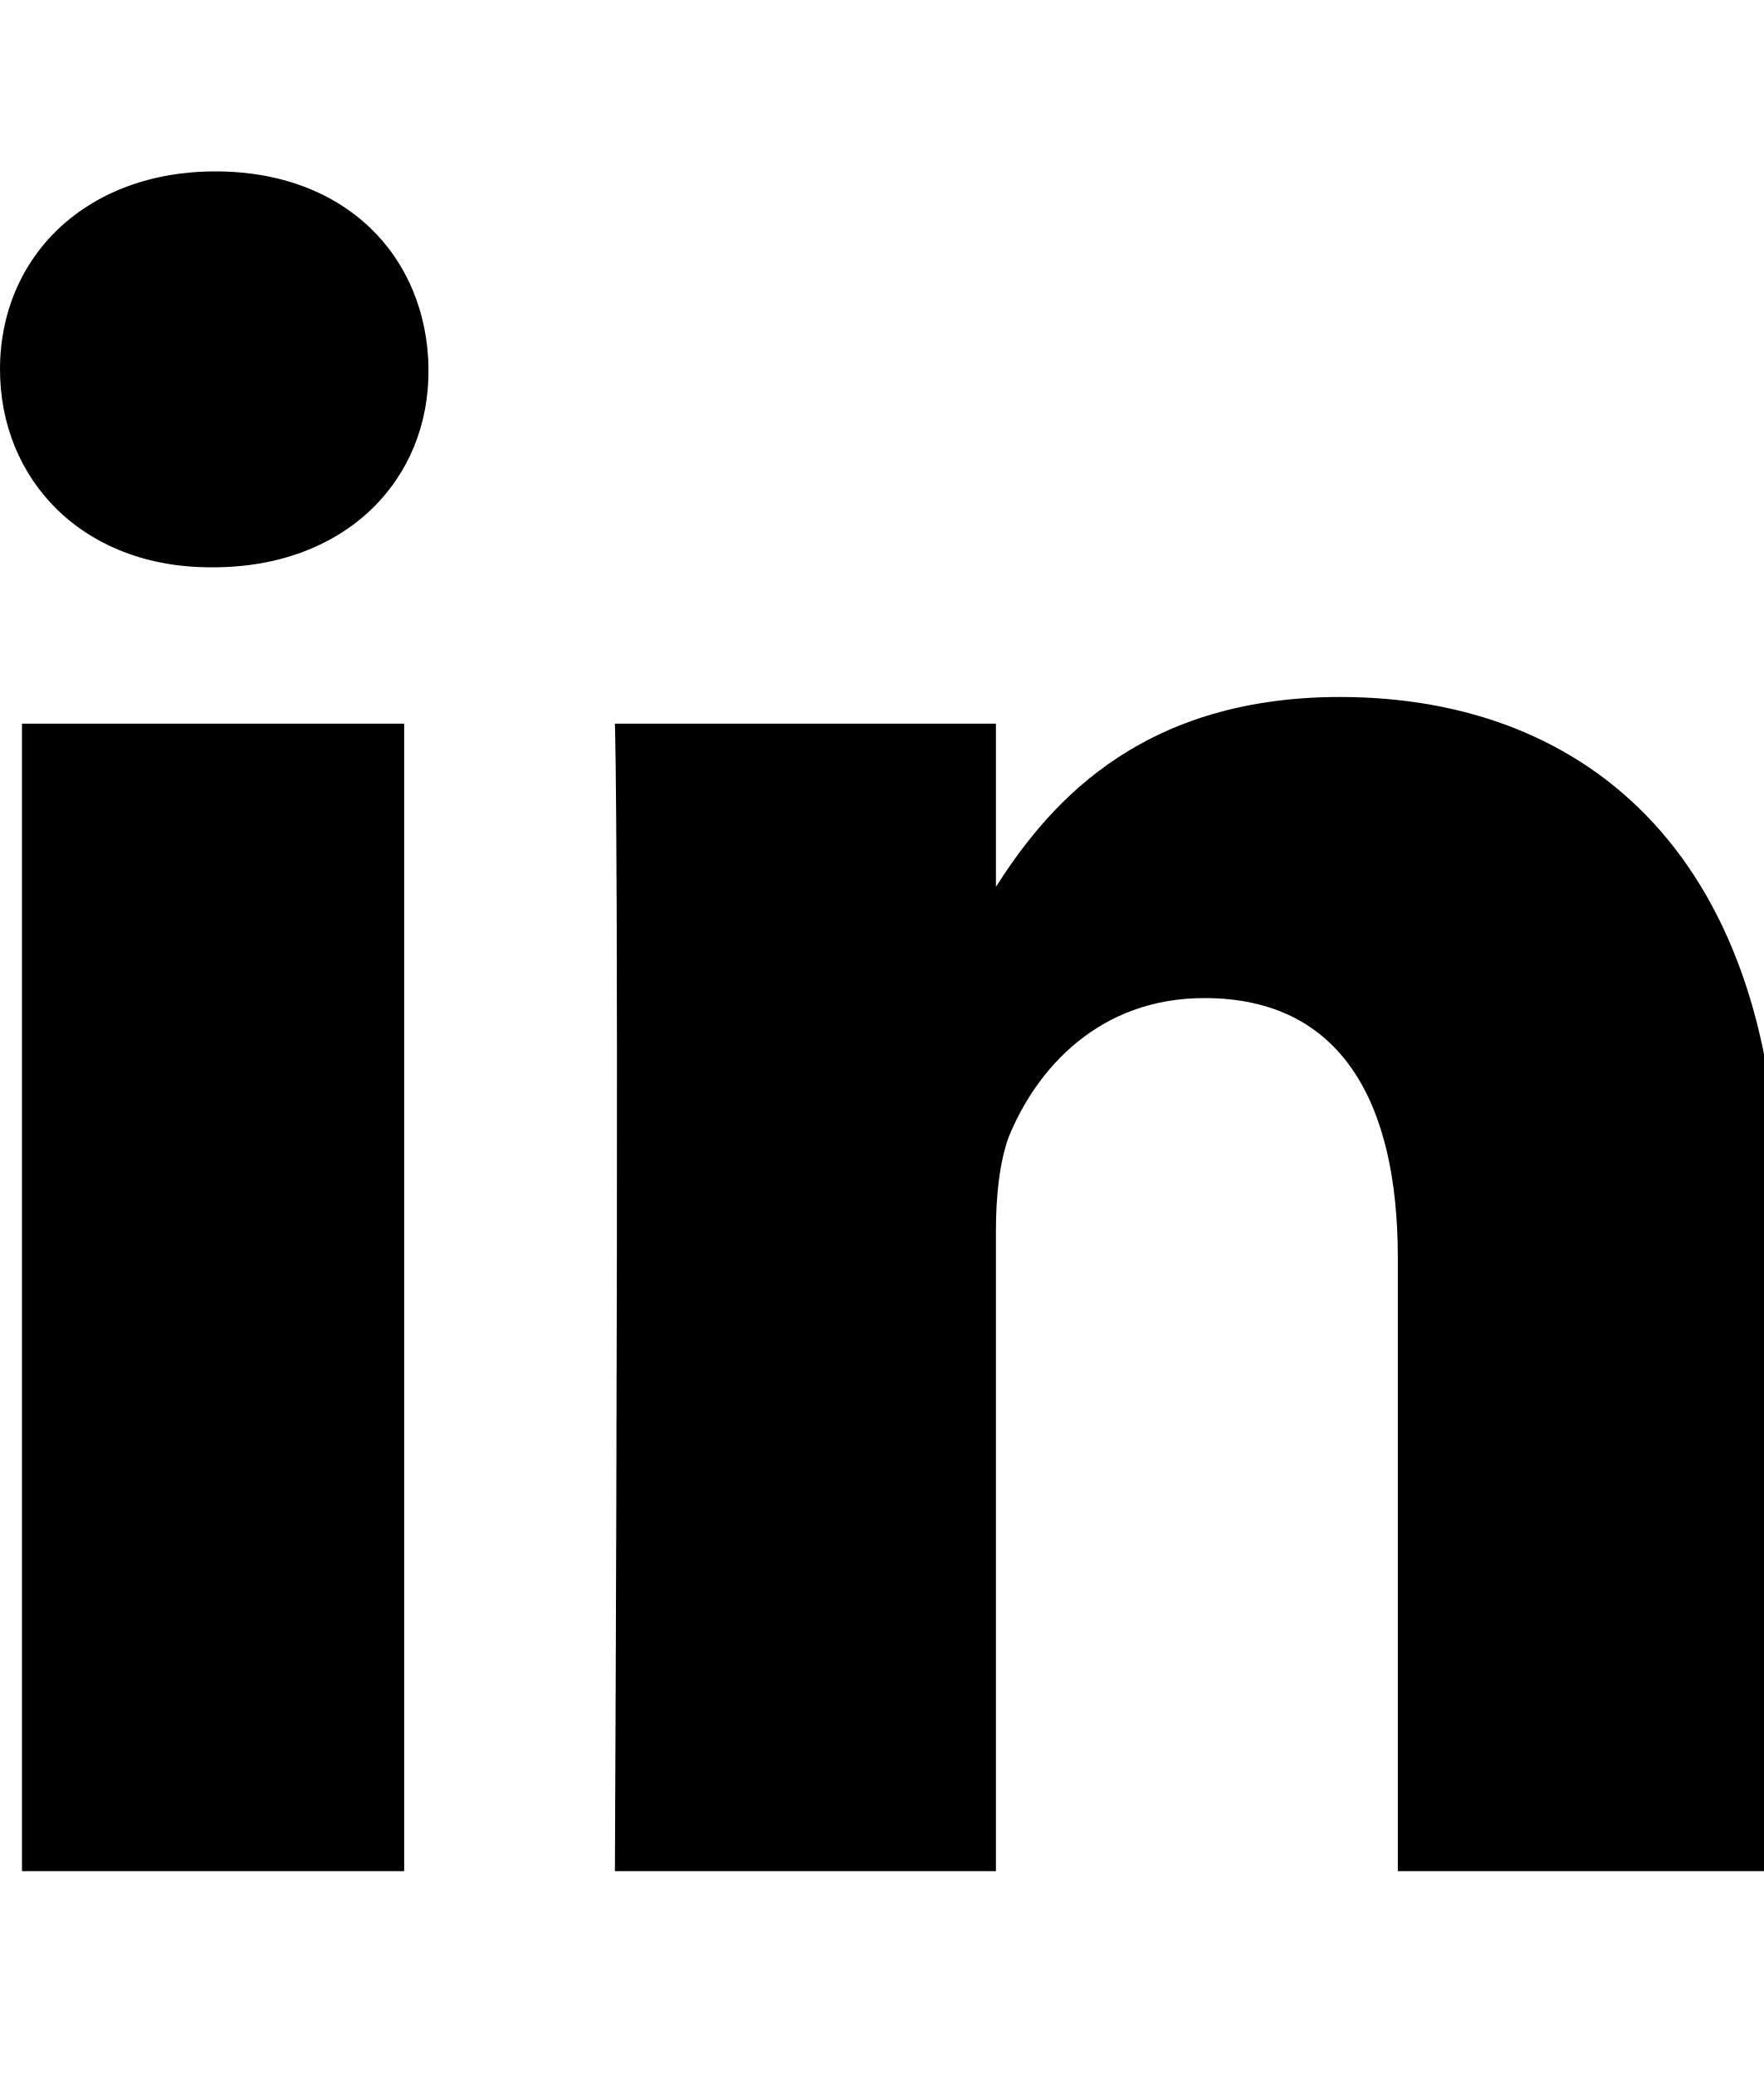
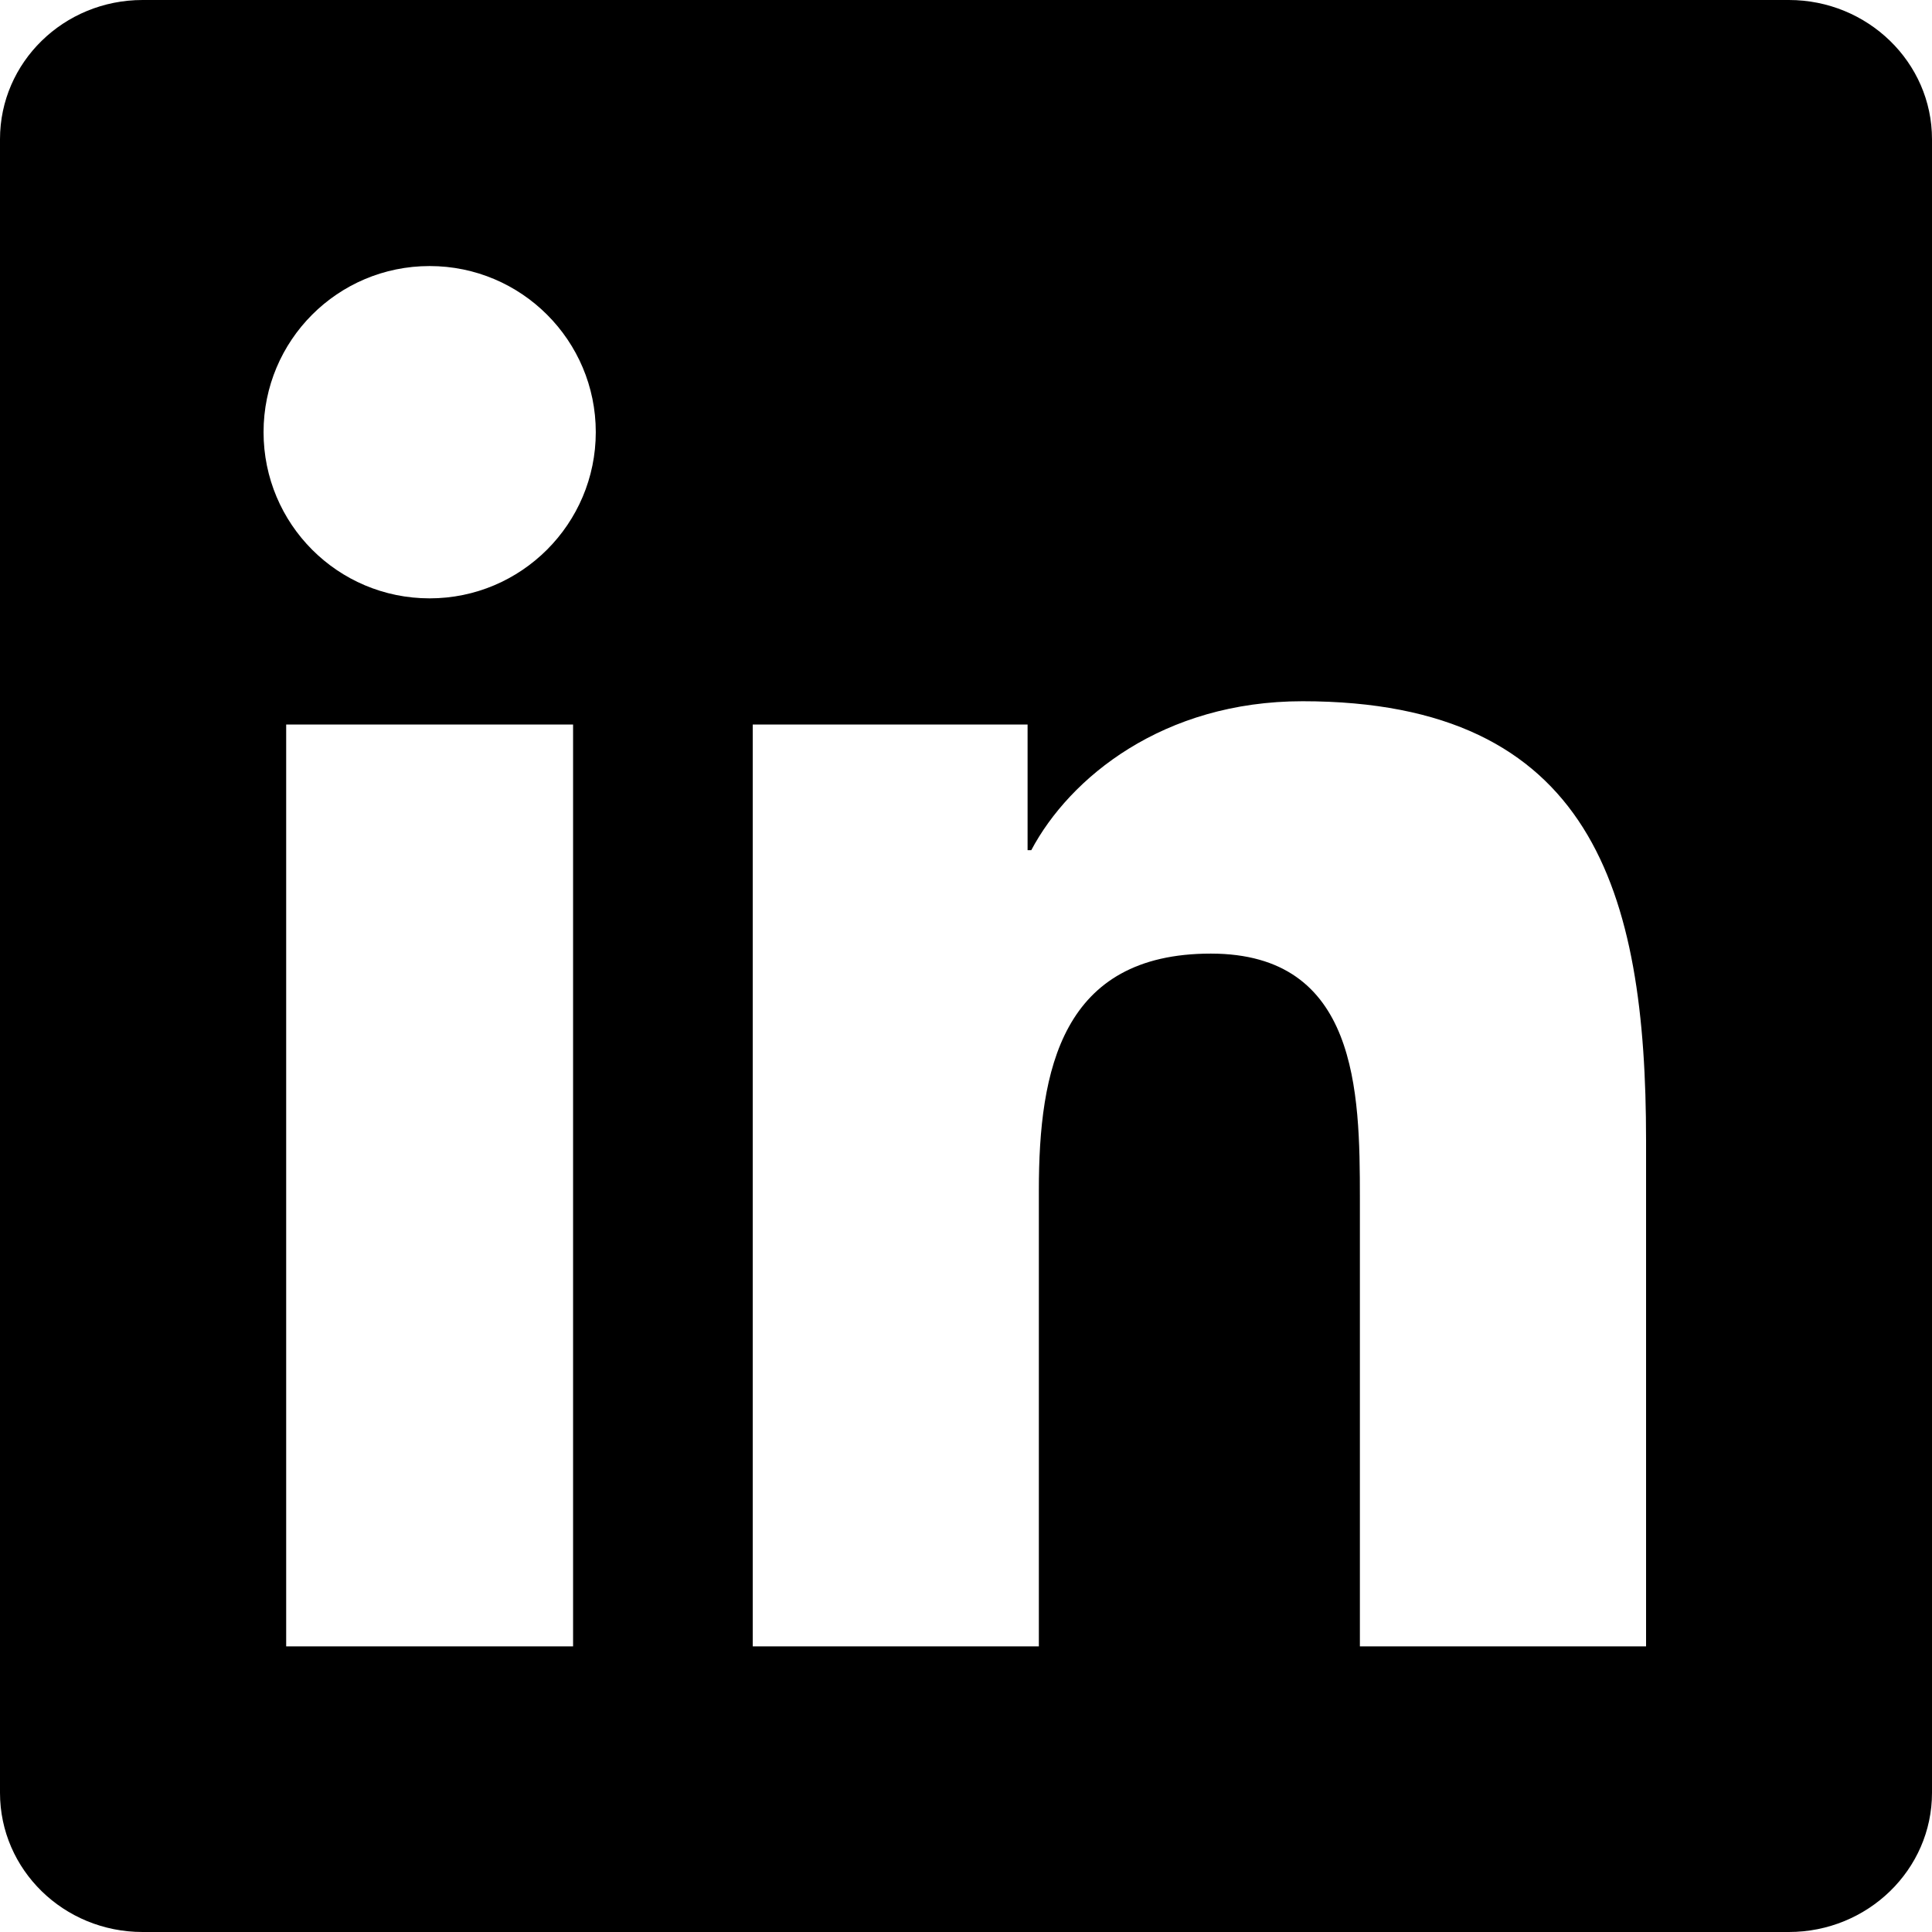
- <svg xmlns="http://www.w3.org/2000/svg" version="1.1" width="17" height="20" viewBox="0 0 17 20">
-   <path d="M3.895 6.975v11.060h-3.683v-11.060h3.683zM4.129 3.56c0.011 1.060-0.792 1.908-2.076 1.908v0h-0.022c-1.239 0-2.031-0.848-2.031-1.908 0-1.083 0.826-1.908 2.076-1.908 1.261 0 2.042 0.826 2.054 1.908zM17.143 11.696v6.339h-3.672v-5.915c0-1.484-0.536-2.5-1.864-2.5-1.016 0-1.618 0.681-1.886 1.339-0.089 0.246-0.123 0.569-0.123 0.904v6.172h-3.672c0.045-10.022 0-11.060 0-11.060h3.672v1.607h-0.022c0.48-0.759 1.35-1.864 3.337-1.864 2.422 0 4.23 1.585 4.23 4.978z" />
+ <svg xmlns="http://www.w3.org/2000/svg" role="img" viewBox="0 0 24 24">
+   <path d="M20.447 20.452h-3.554v-5.569c0-1.328-.027-3.037-1.852-3.037-1.853 0-2.136 1.445-2.136 2.939v5.667H9.351V9h3.414v1.561h.046c.477-.9 1.637-1.85 3.37-1.85 3.601 0 4.267 2.37 4.267 5.455v6.286zM5.337 7.433c-1.144 0-2.063-.926-2.063-2.065 0-1.138.92-2.063 2.063-2.063 1.14 0 2.064.925 2.064 2.063 0 1.139-.925 2.065-2.064 2.065zm1.782 13.019H3.555V9h3.564v11.452zM22.225 0H1.771C.792 0 0 .774 0 1.729v20.542C0 23.227.792 24 1.771 24h20.451C23.2 24 24 23.227 24 22.271V1.729C24 .774 23.2 0 22.222 0h.003z" />
</svg>
